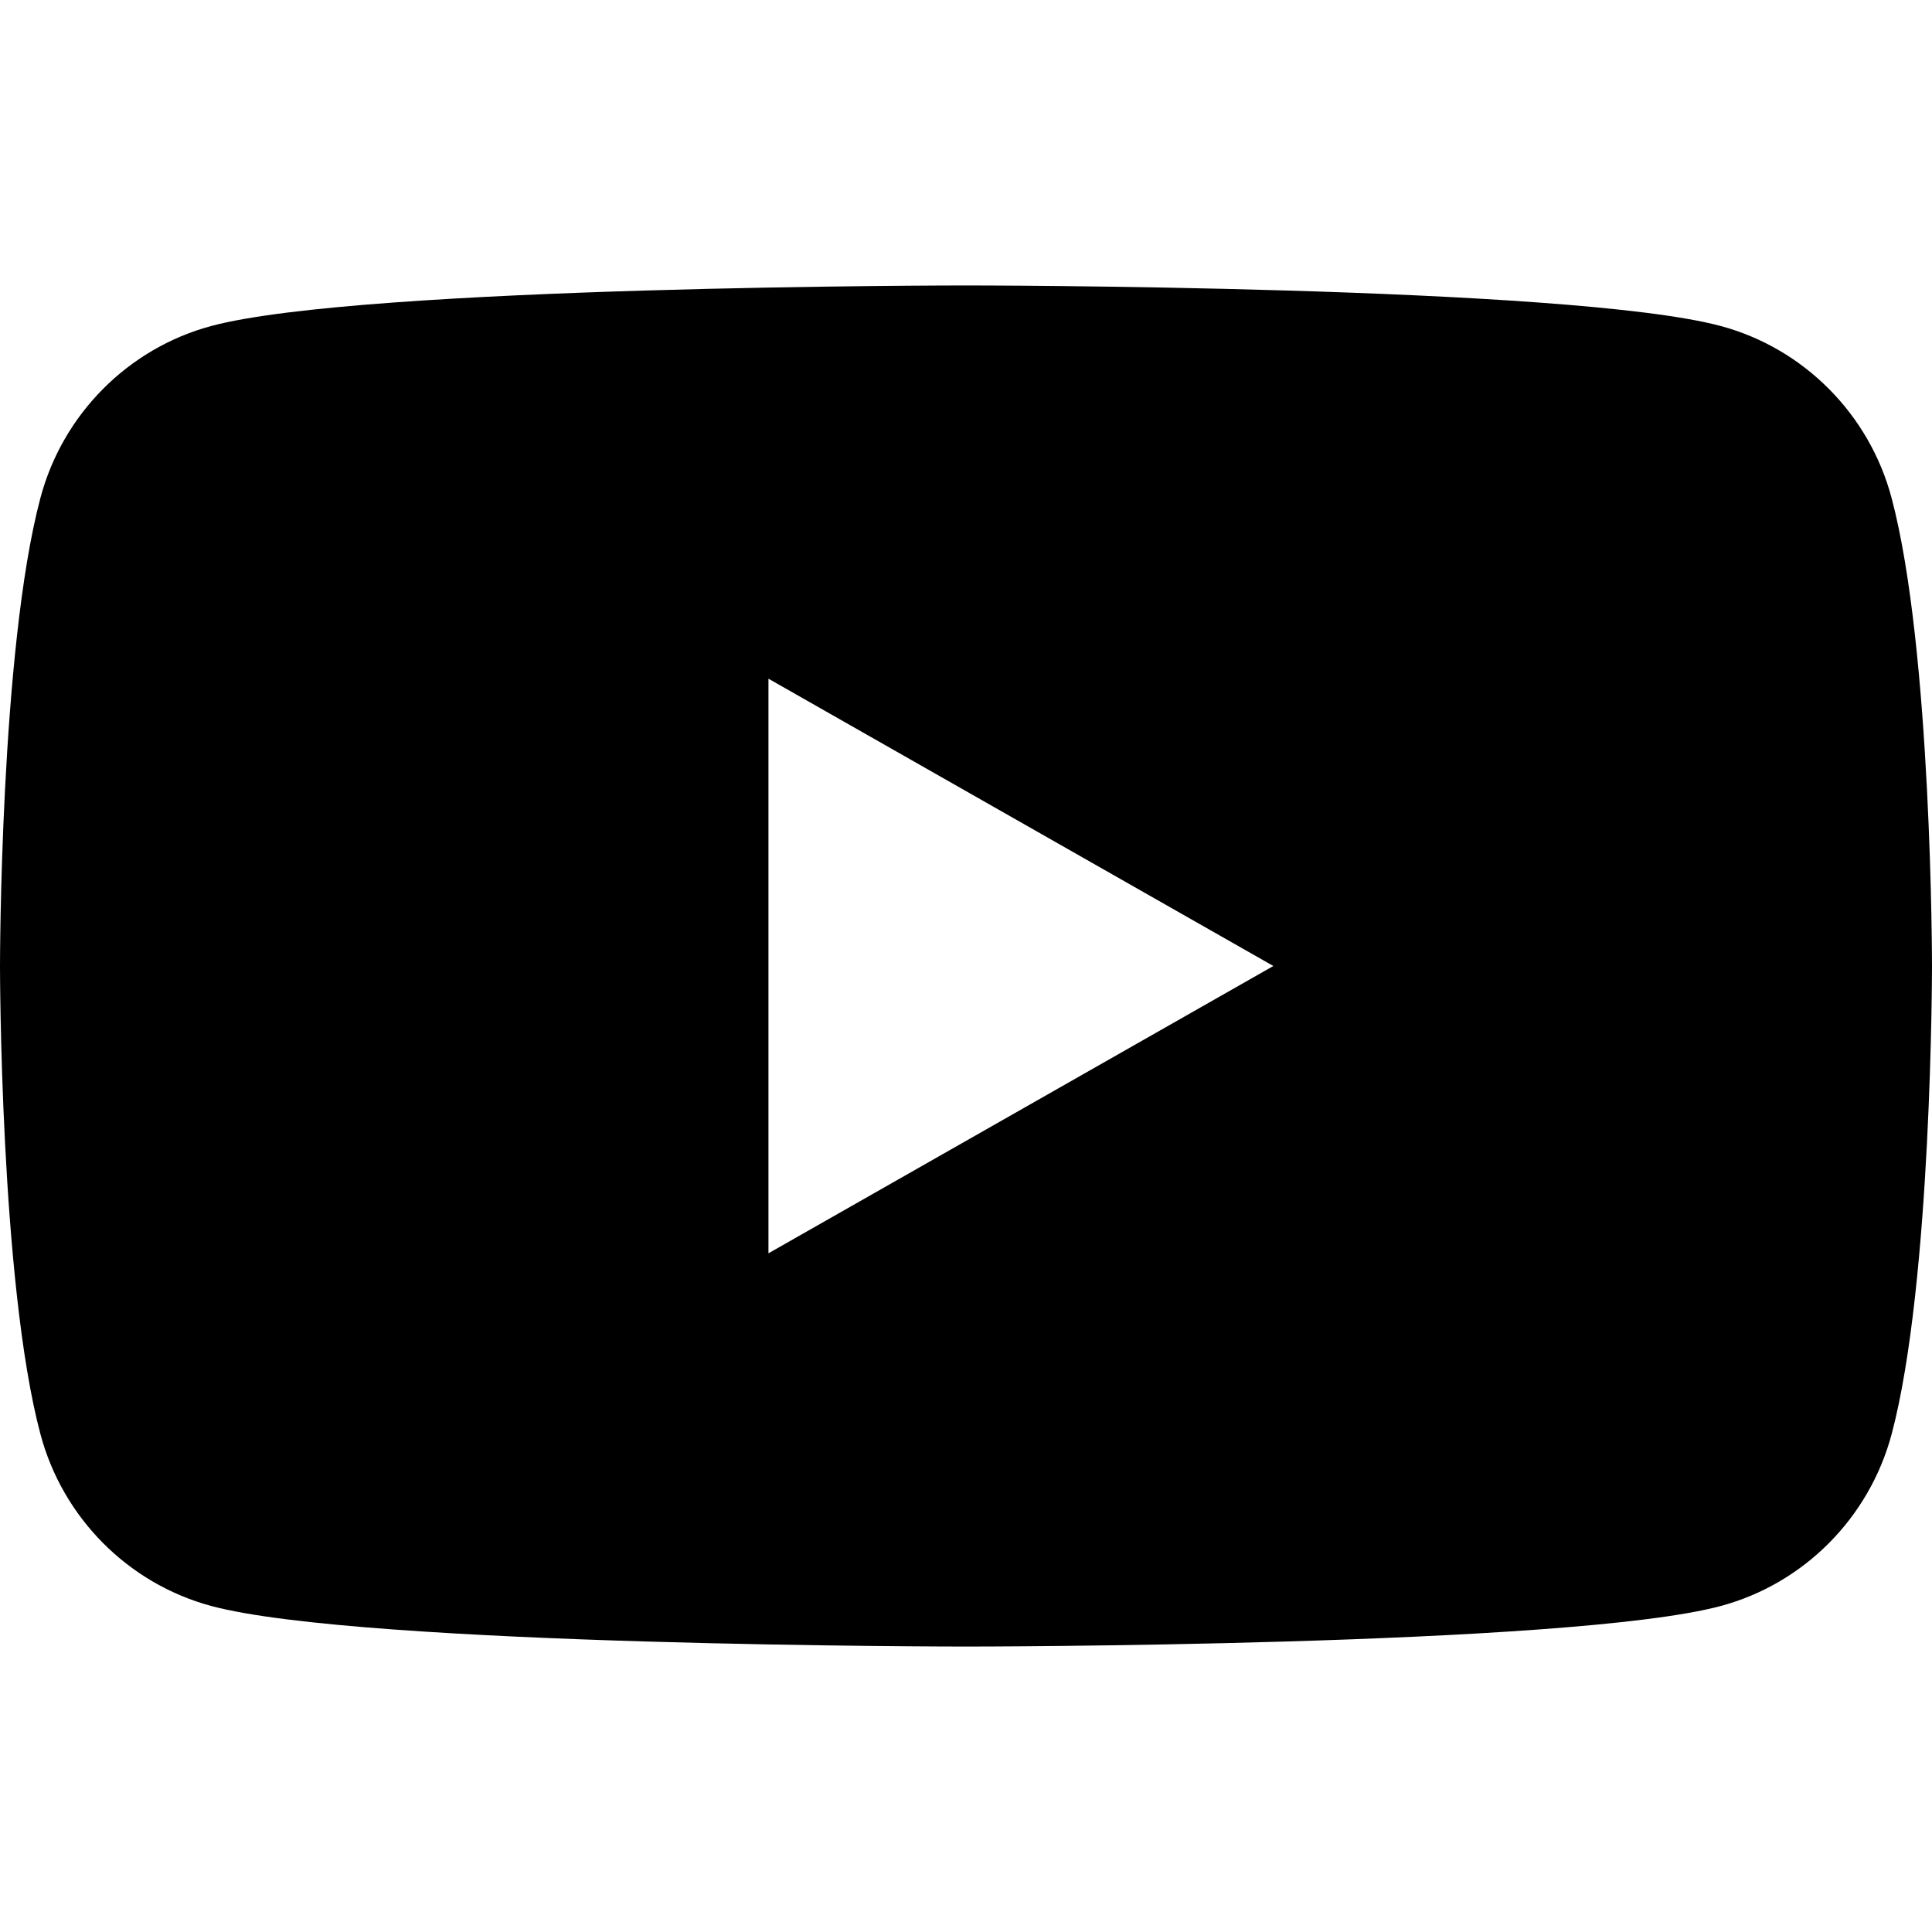
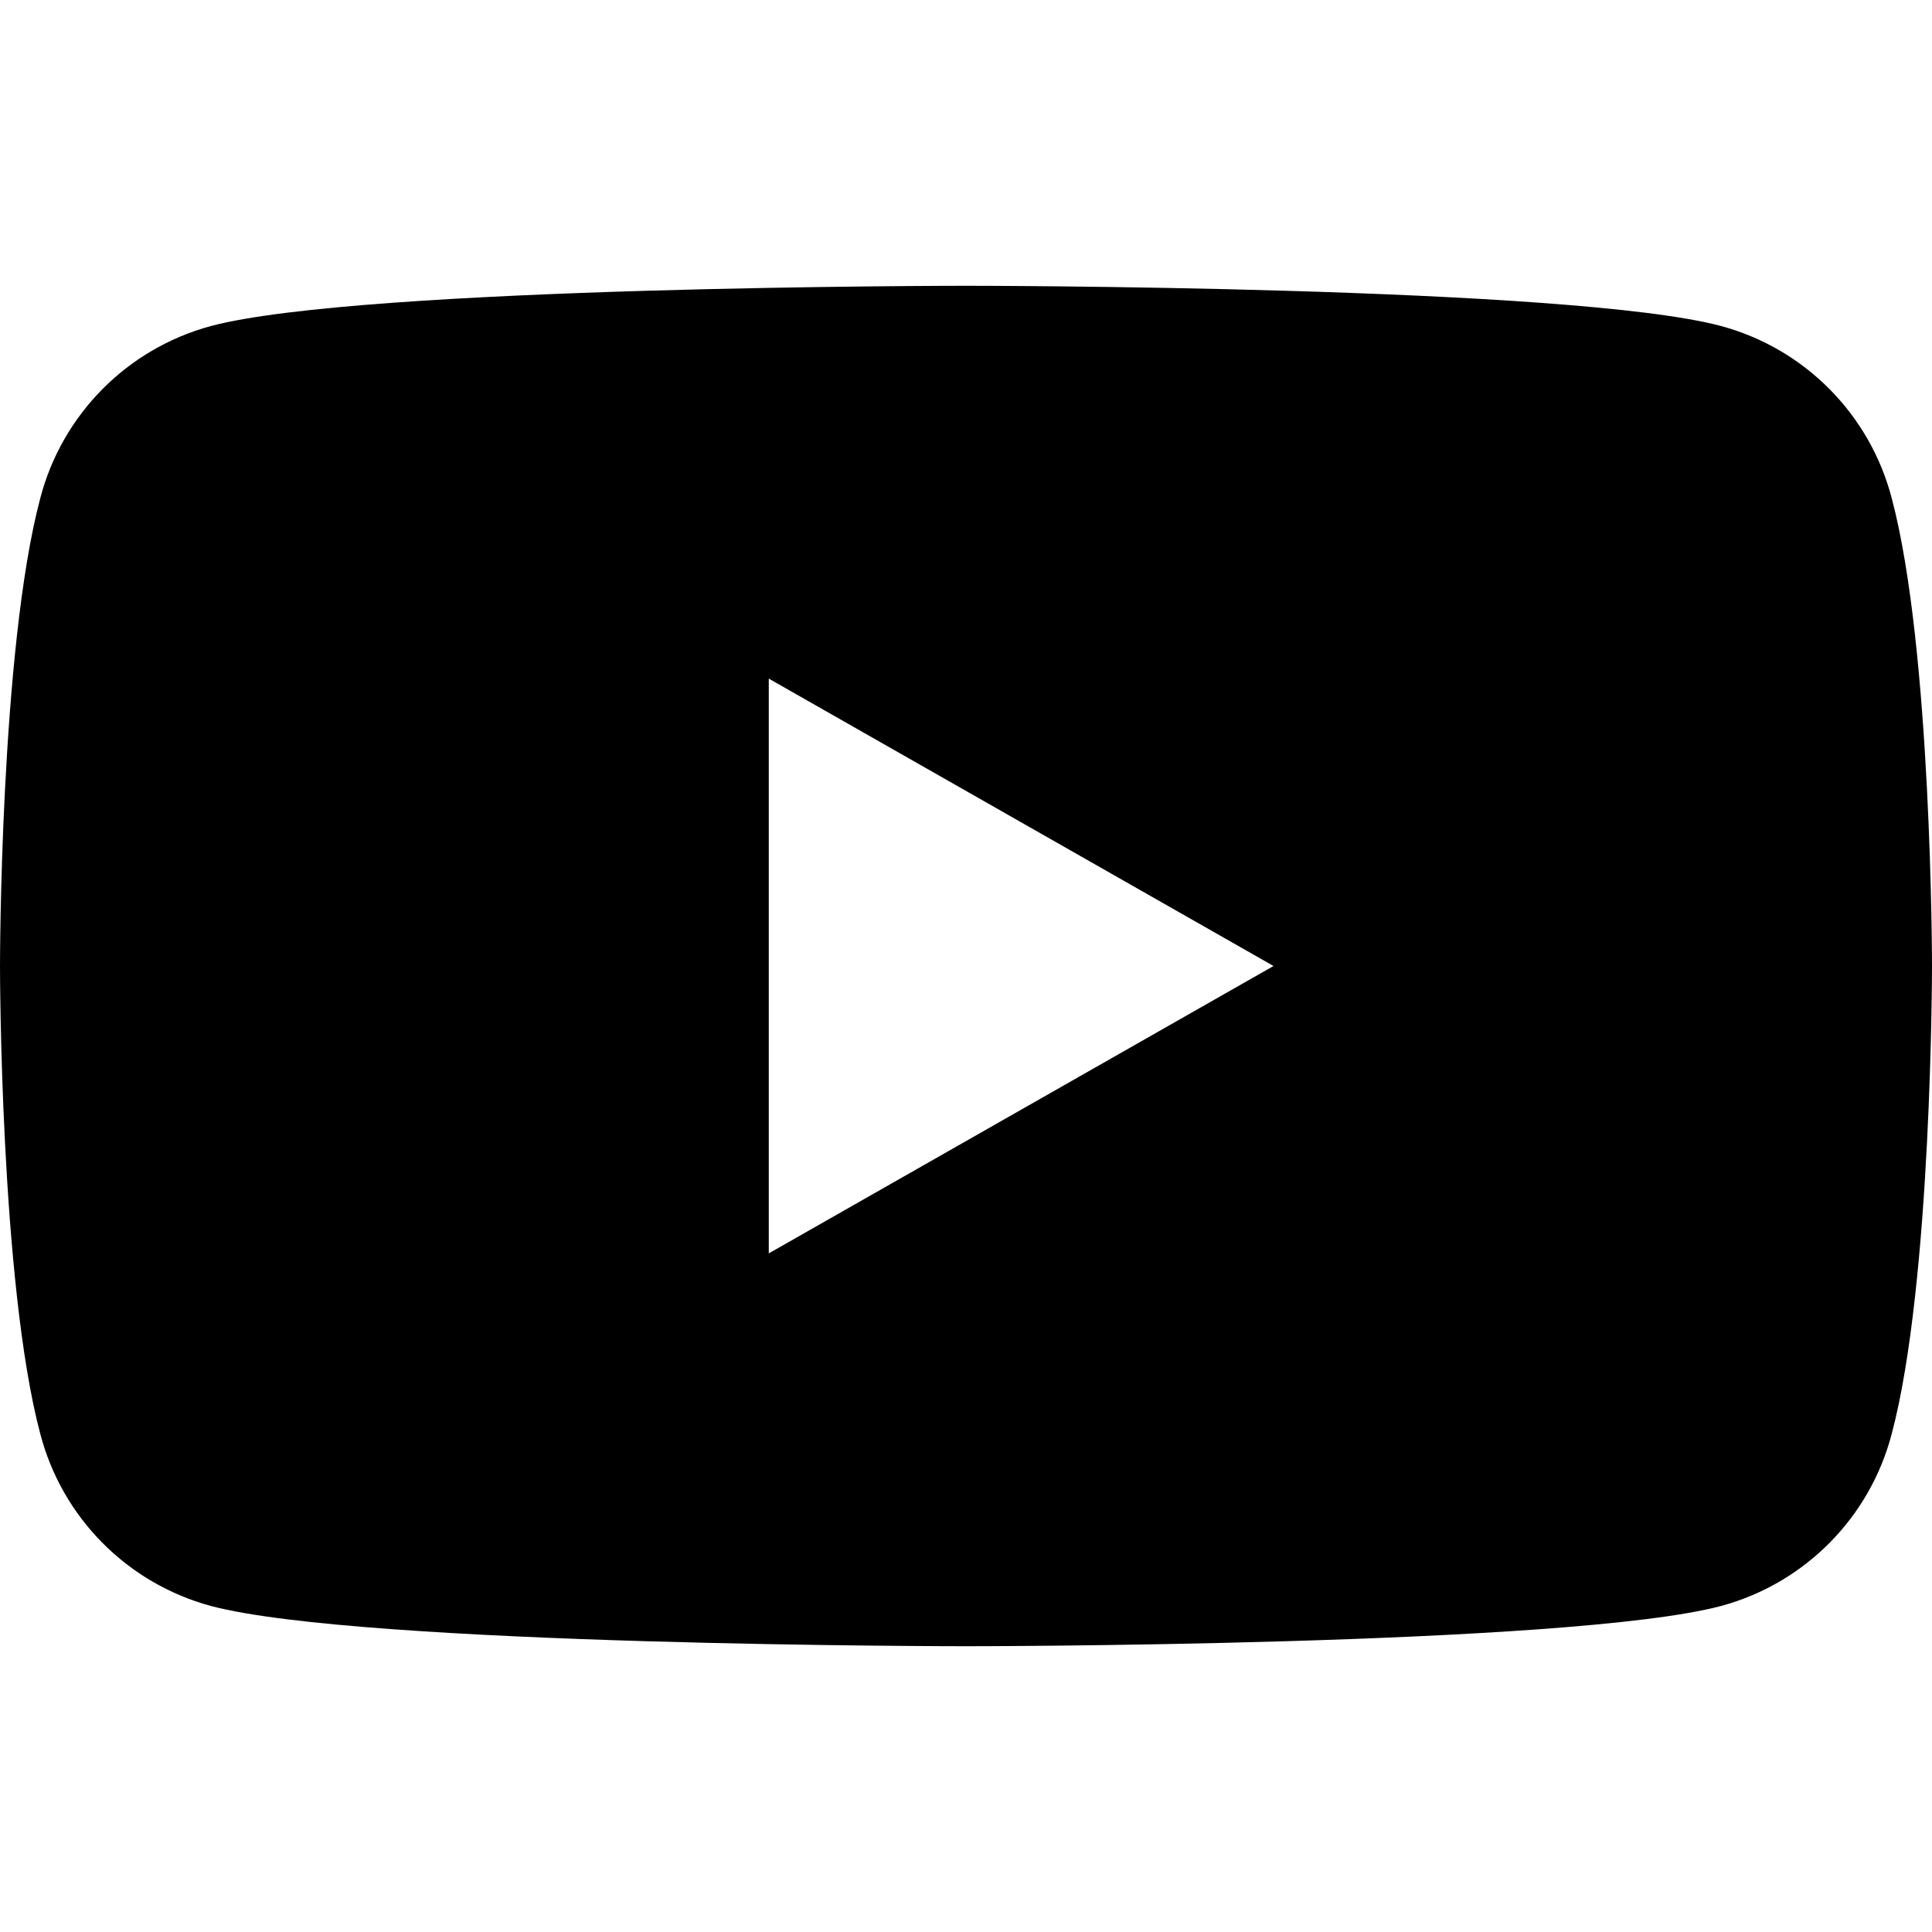
- <svg xmlns="http://www.w3.org/2000/svg" version="1.1" id="Capa_1" x="0px" y="0px" viewBox="0 0 24 24" style="enable-background:new 0 0 24 24;" xml:space="preserve" width="512" height="512">
-   <g id="XMLID_184_">
-     <path d="M23.498,6.186c-0.276-1.039-1.089-1.858-2.122-2.136C19.505,3.546,12,3.546,12,3.546s-7.505,0-9.377,0.504   C1.591,4.328,0.778,5.146,0.502,6.186C0,8.07,0,12,0,12s0,3.93,0.502,5.814c0.276,1.039,1.089,1.858,2.122,2.136   C4.495,20.454,12,20.454,12,20.454s7.505,0,9.377-0.504c1.032-0.278,1.845-1.096,2.122-2.136C24,15.93,24,12,24,12   S24,8.07,23.498,6.186z M9.546,15.569V8.431L15.818,12L9.546,15.569z" />
-   </g>
+ <svg xmlns="http://www.w3.org/2000/svg" xml:space="preserve" width="512" height="512" viewBox="0 0 24 24">
+   <path d="M23.5 6.19a3 3 0 0 0-2.12-2.14c-1.87-.5-9.38-.5-9.38-.5s-7.5 0-9.38.5A3 3 0 0 0 .5 6.19C0 8.07 0 12 0 12s0 3.93.5 5.81a3 3 0 0 0 2.12 2.14c1.88.5 9.38.5 9.38.5s7.5 0 9.38-.5a3 3 0 0 0 2.12-2.14C24 15.93 24 12 24 12s0-3.93-.5-5.81M9.55 15.57V8.43L15.82 12z" />
</svg>
